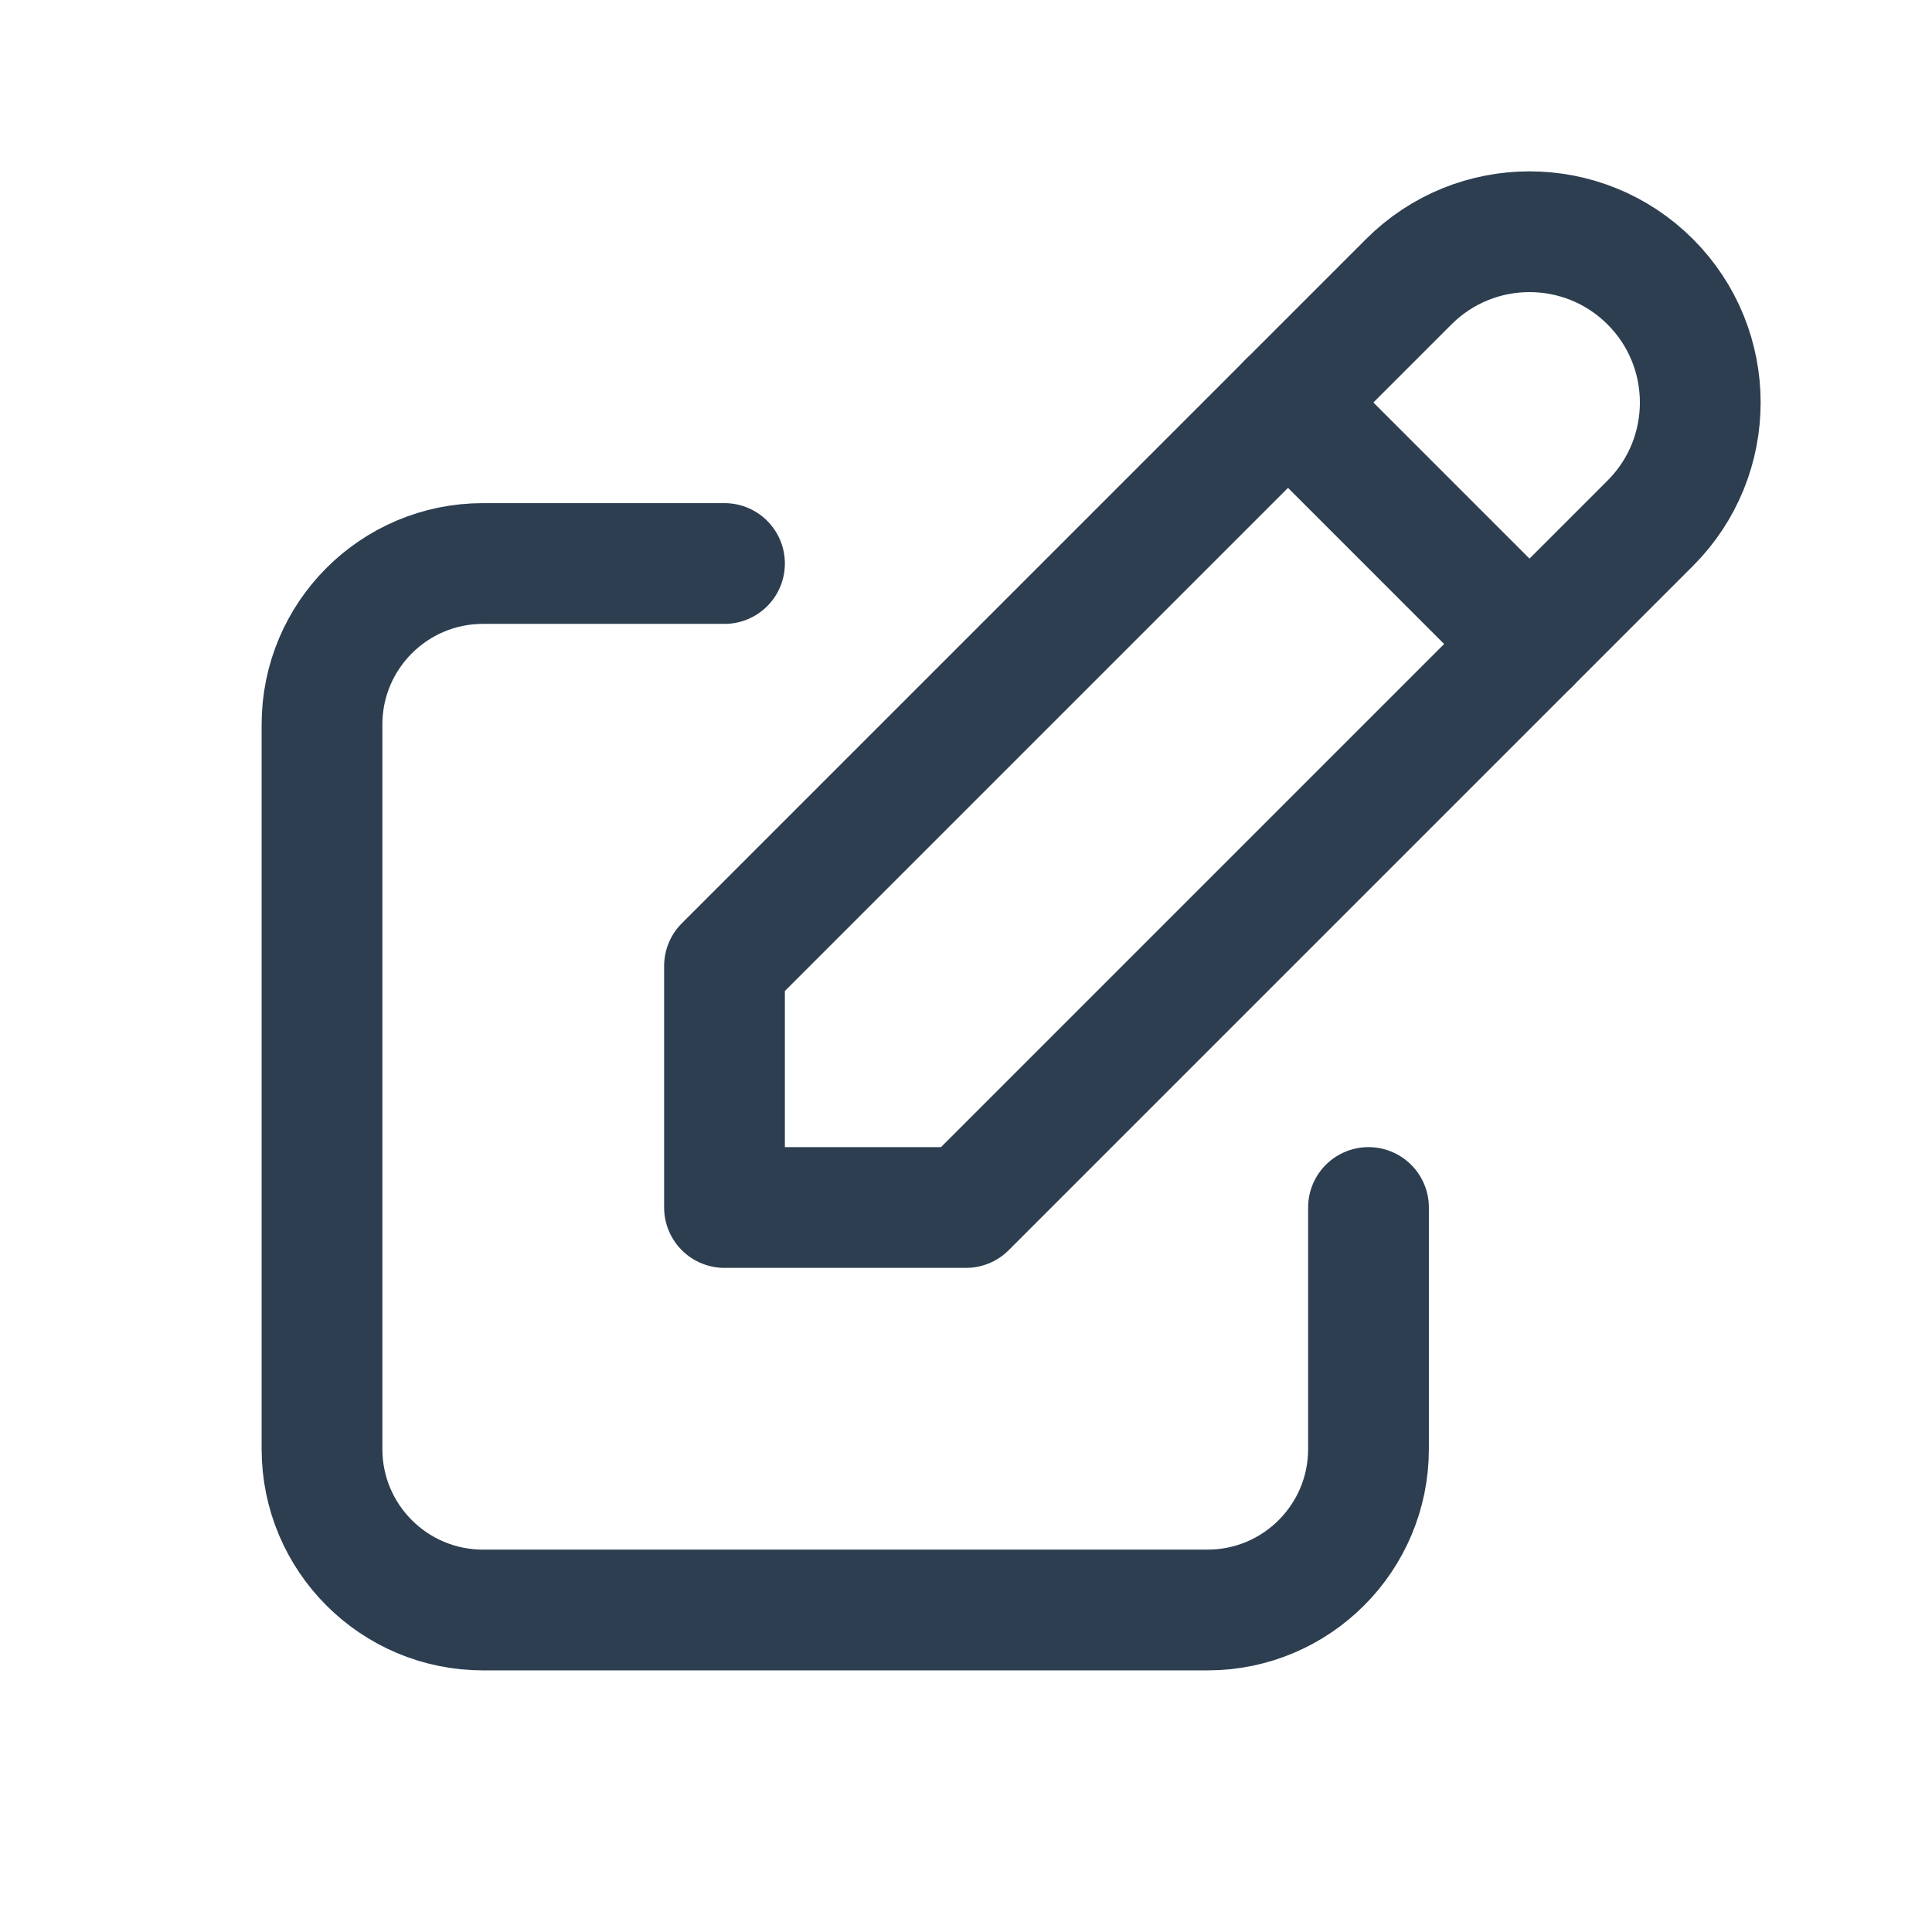
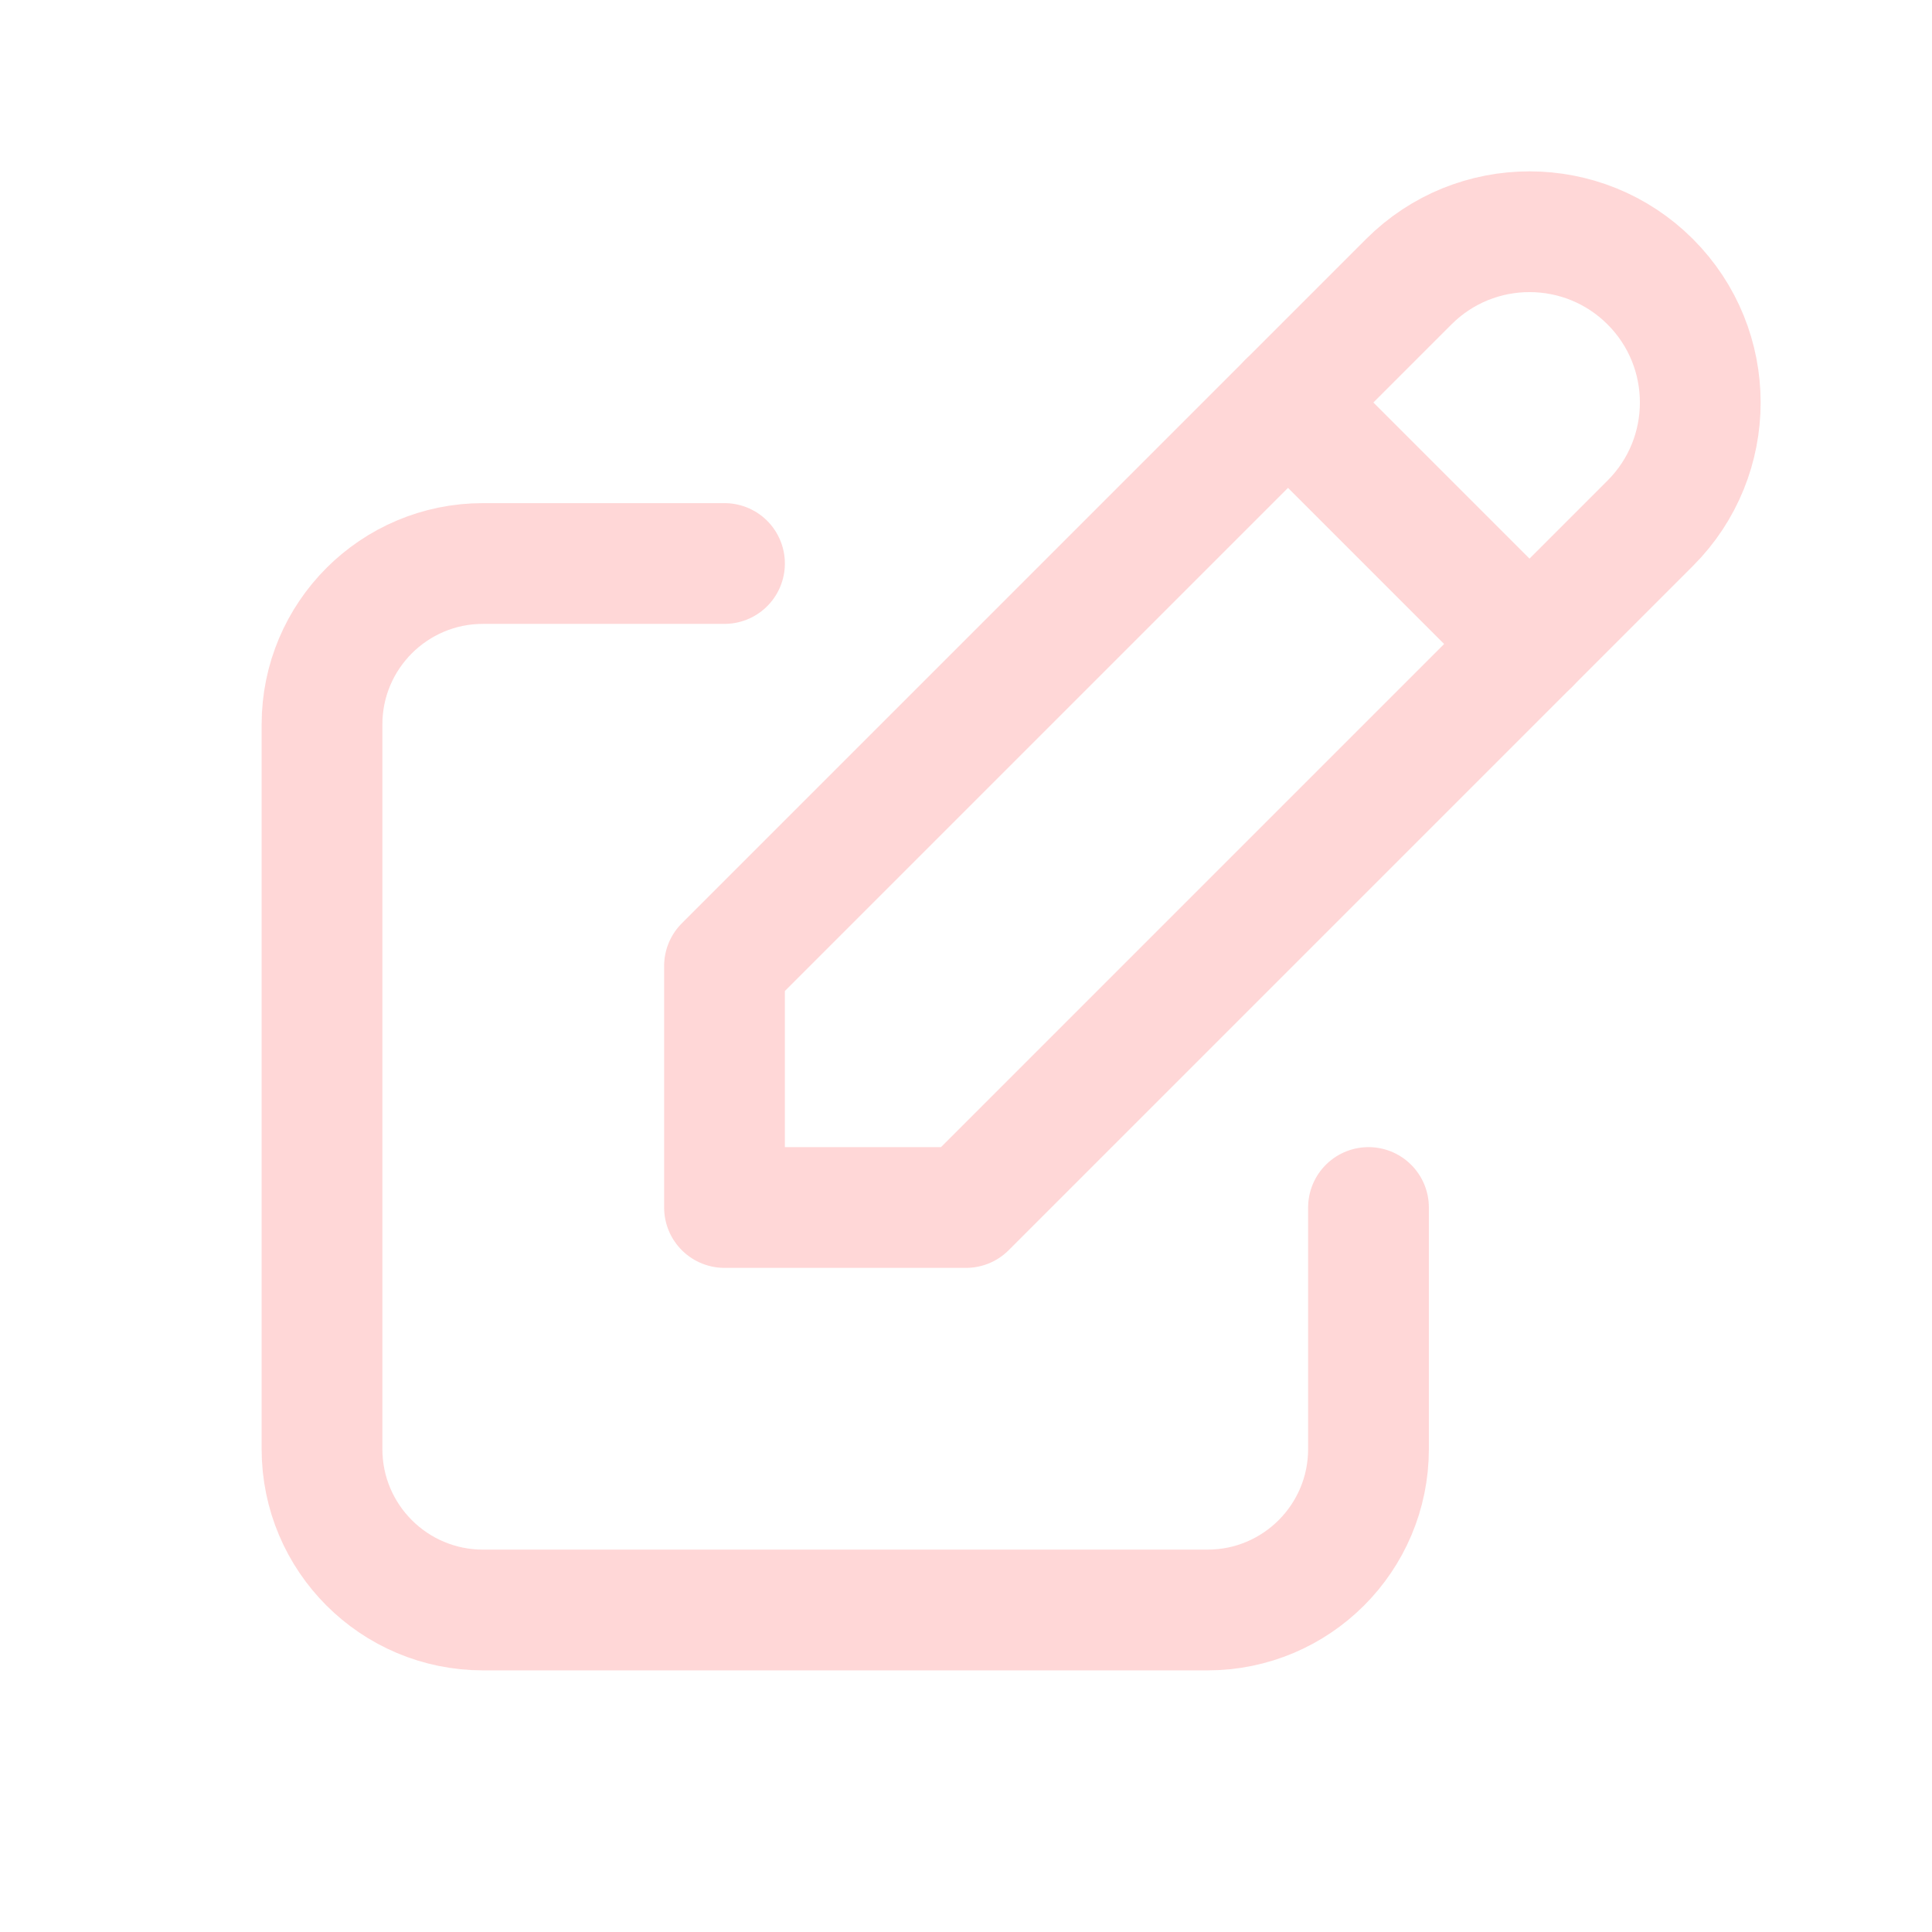
- <svg xmlns="http://www.w3.org/2000/svg" class="icon icon-tabler icon-tabler-edit" width="44" height="44" viewBox="0 0 24 24" stroke-width="1.5" stroke="#2c3e50" fill="none" stroke-linecap="round" stroke-linejoin="round">
+ <svg xmlns="http://www.w3.org/2000/svg" class="icon icon-tabler icon-tabler-edit" width="44" height="44" viewBox="0 0 24 24" stroke-width="1.5" stroke="#ffd7d7" fill="none" stroke-linecap="round" stroke-linejoin="round">
  <path stroke="none" d="M0 0h24v24H0z" fill="none" />
  <path d="M9 7h-3a2 2 0 0 0 -2 2v9a2 2 0 0 0 2 2h9a2 2 0 0 0 2 -2v-3" />
  <path d="M9 15h3l8.5 -8.5a1.5 1.5 0 0 0 -3 -3l-8.5 8.5v3" />
  <line x1="16" y1="5" x2="19" y2="8" />
</svg>
